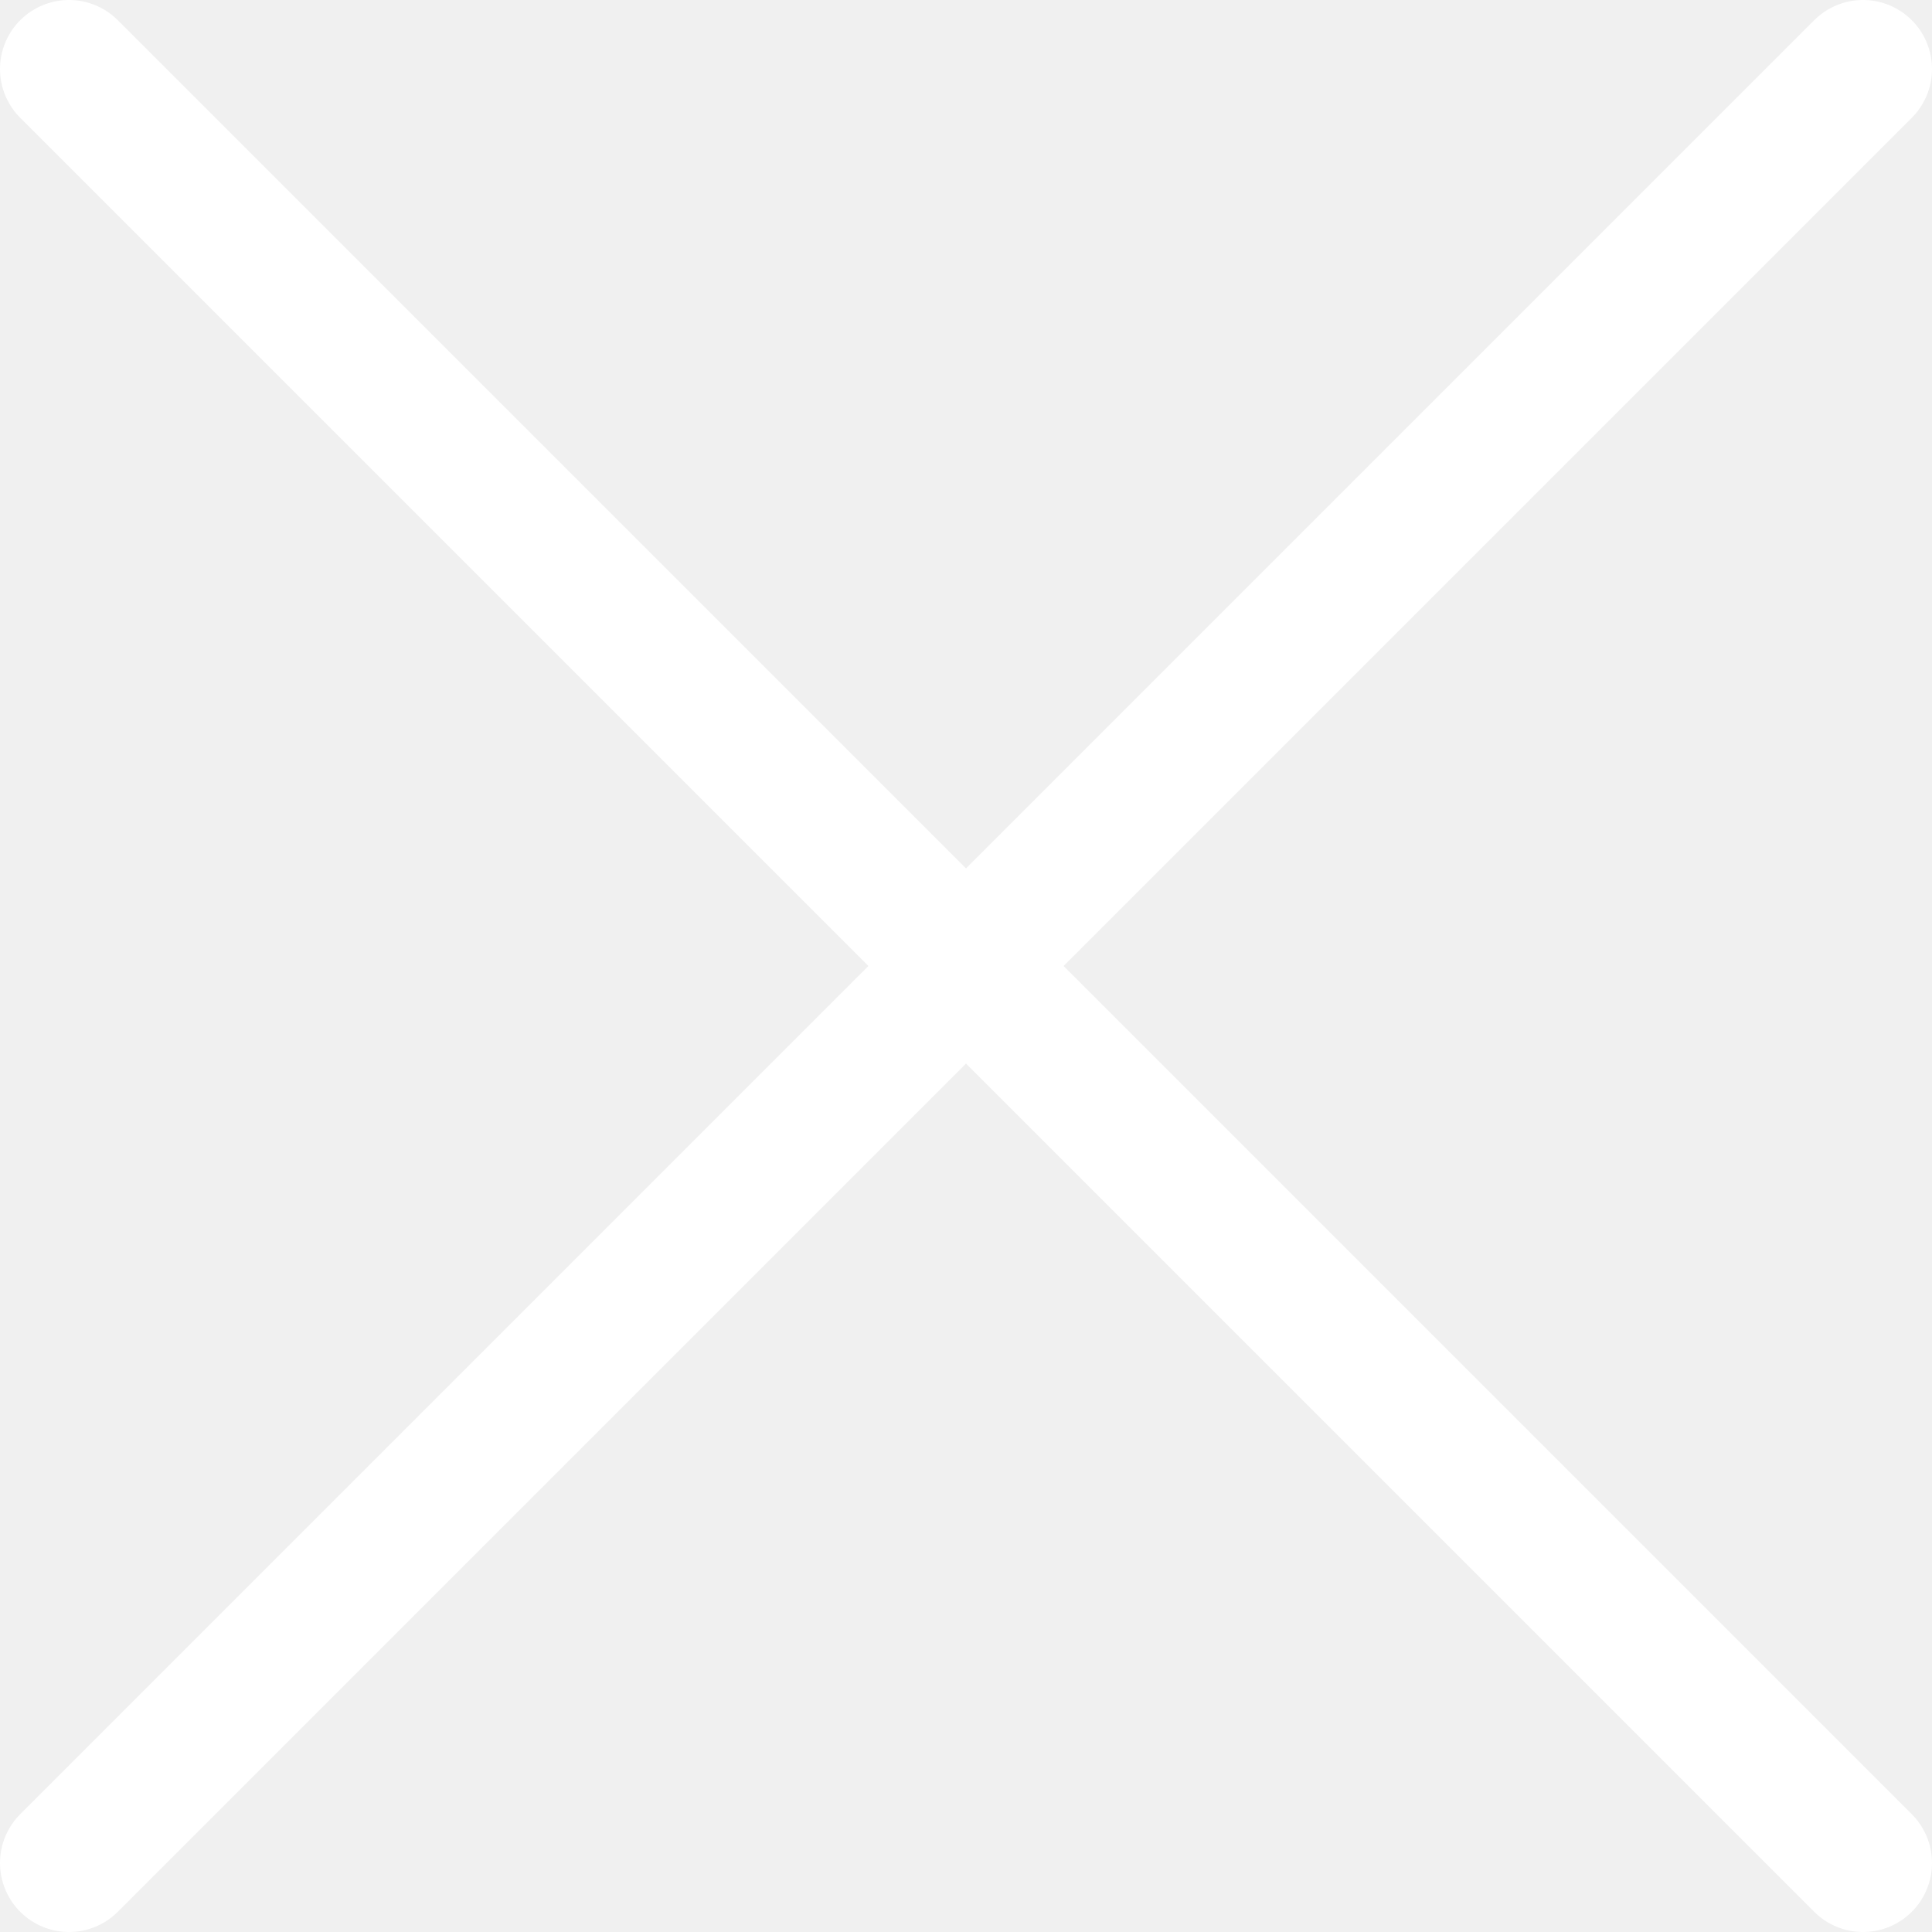
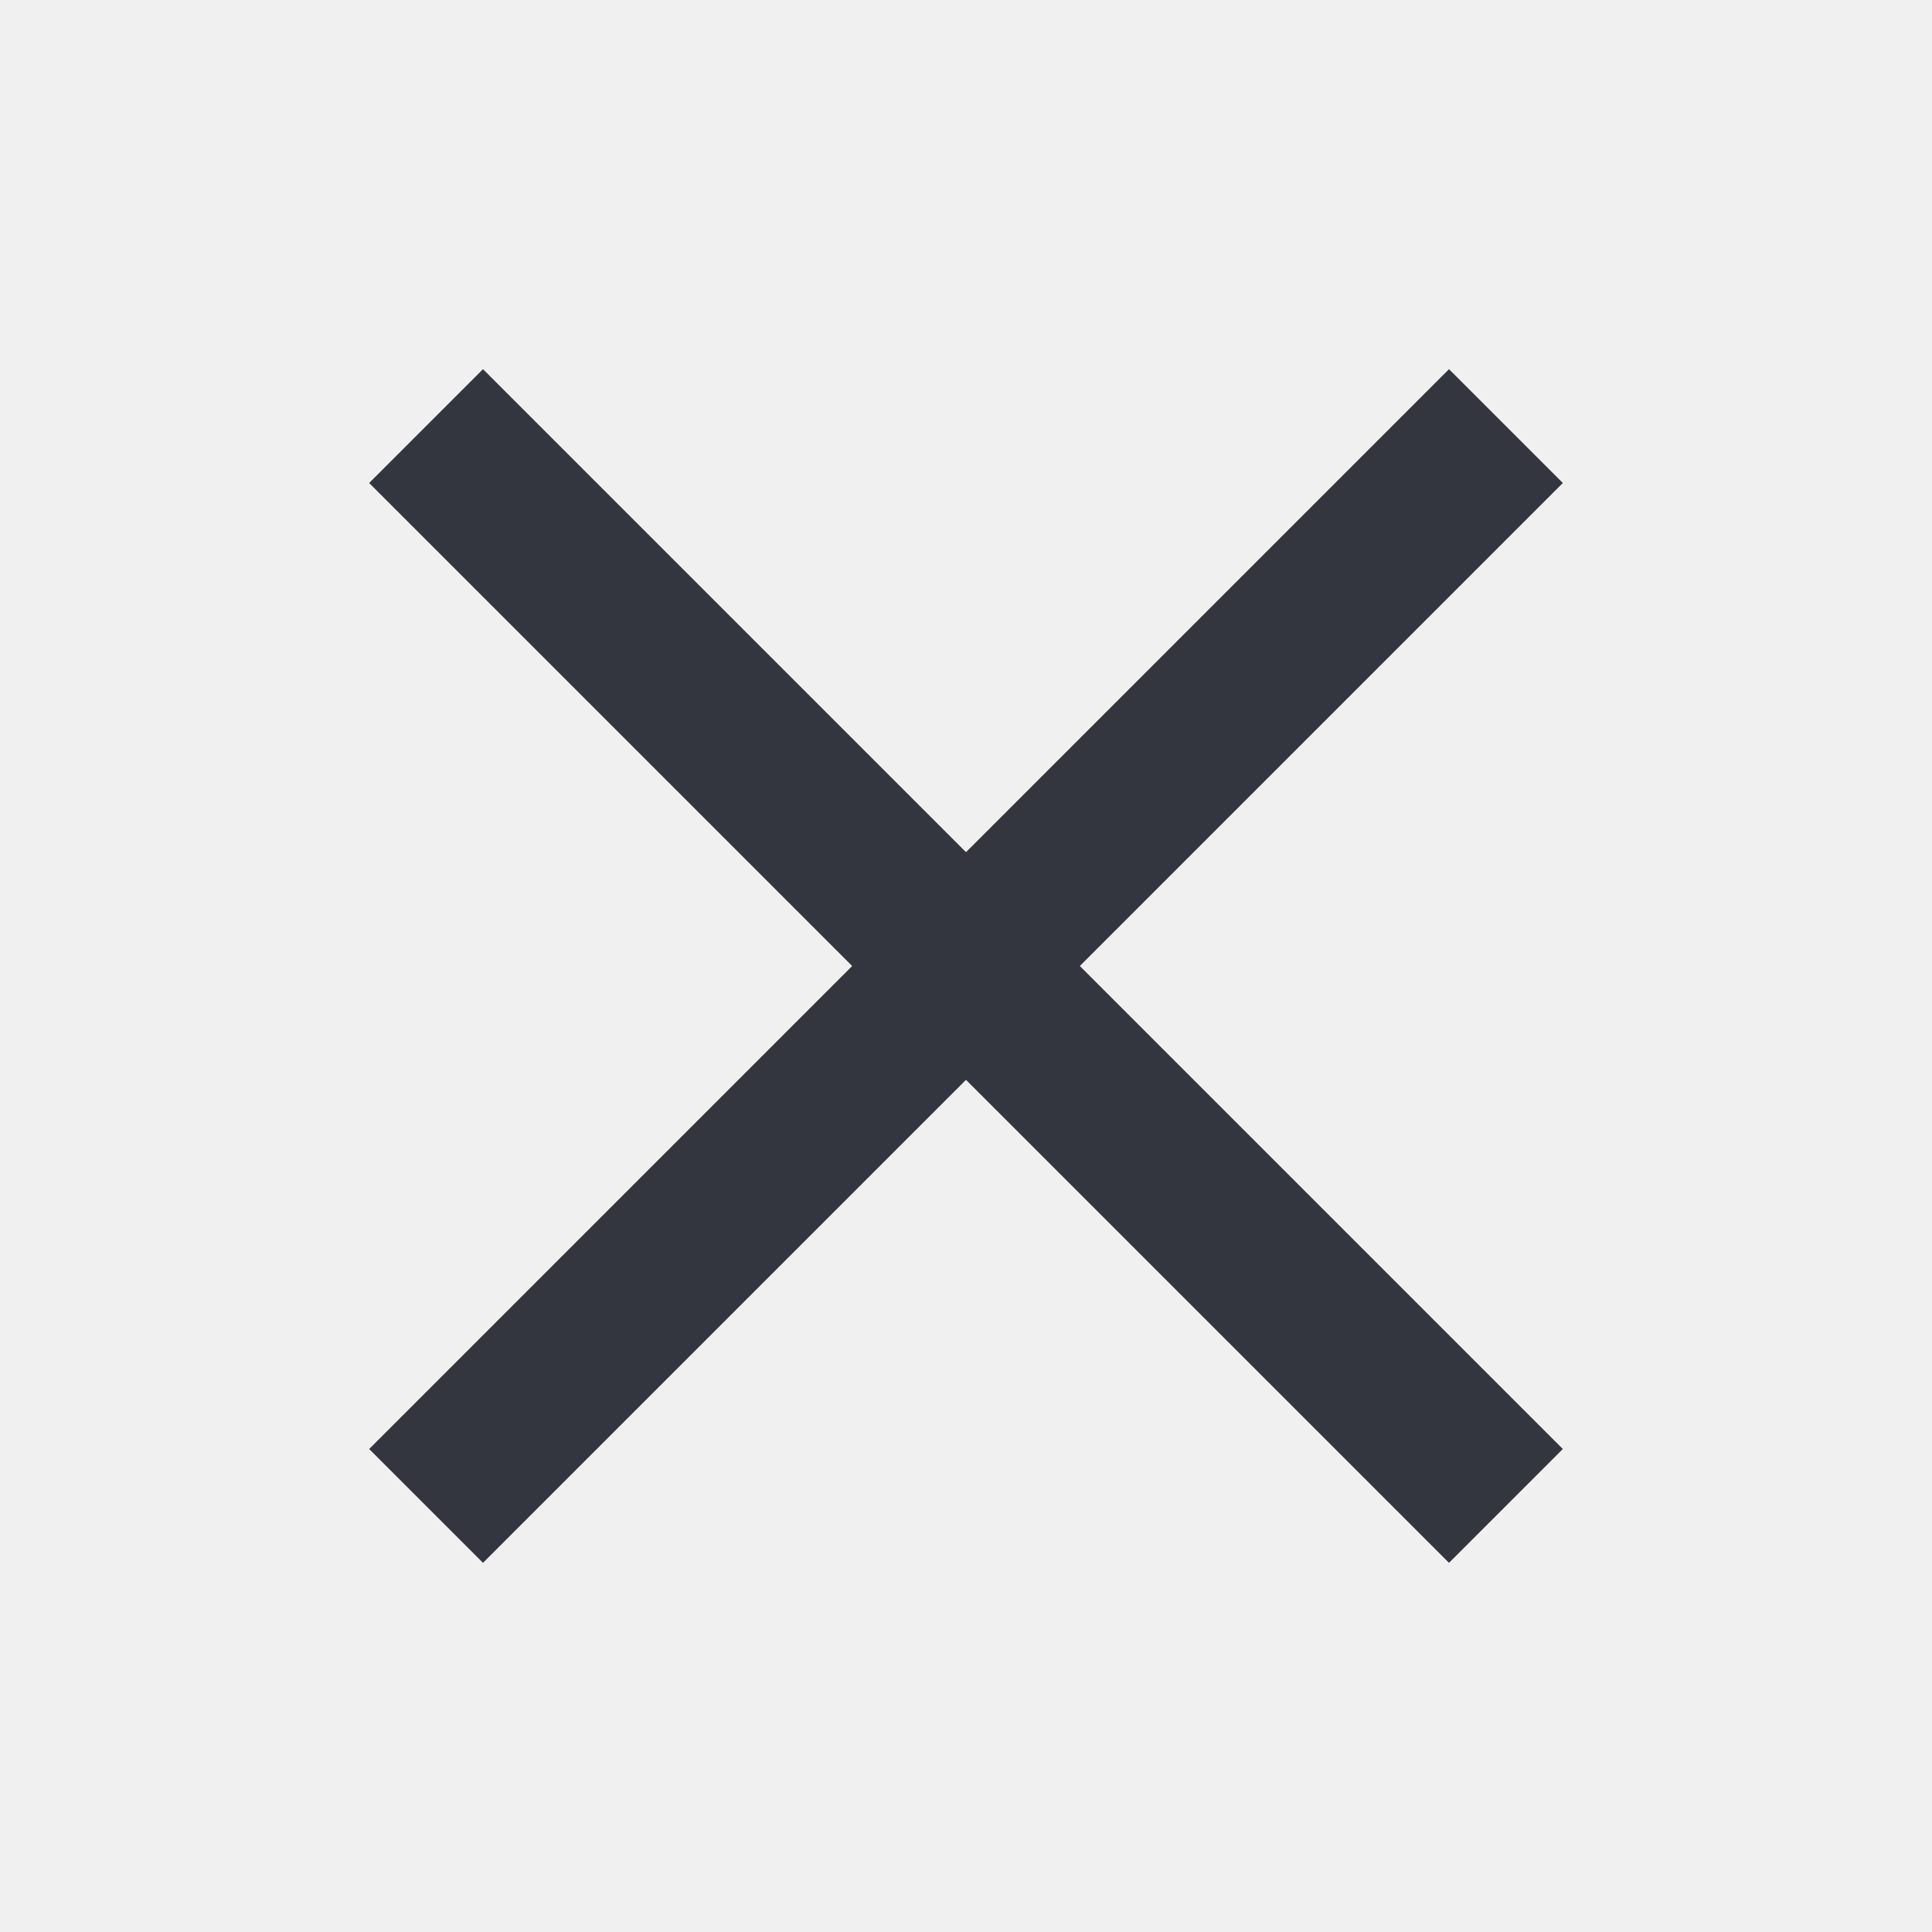
- <svg xmlns="http://www.w3.org/2000/svg" width="14" height="14" viewBox="0 0 14 14" fill="none">
-   <g clip-path="url(#clip0_1222_42608)">
-     <path d="M13.5 0.5L0.5 13.5" stroke="white" stroke-linecap="round" stroke-linejoin="round" />
-     <path d="M0.5 0.5L13.5 13.5" stroke="white" stroke-linecap="round" stroke-linejoin="round" />
-   </g>
-   <defs>
-     <clipPath id="clip0_1222_42608">
-       <rect width="14" height="14" fill="white" />
-     </clipPath>
-   </defs>
+ <svg xmlns="http://www.w3.org/2000/svg" width="24" height="24" viewBox="0 0 24 24" fill="none">
+   <path d="M18 6L6 18" stroke="#33363F" stroke-width="2" stroke-linecap="square" stroke-linejoin="round" />
+   <path d="M6 6L18 18" stroke="#33363F" stroke-width="2" stroke-linecap="square" stroke-linejoin="round" />
</svg>
